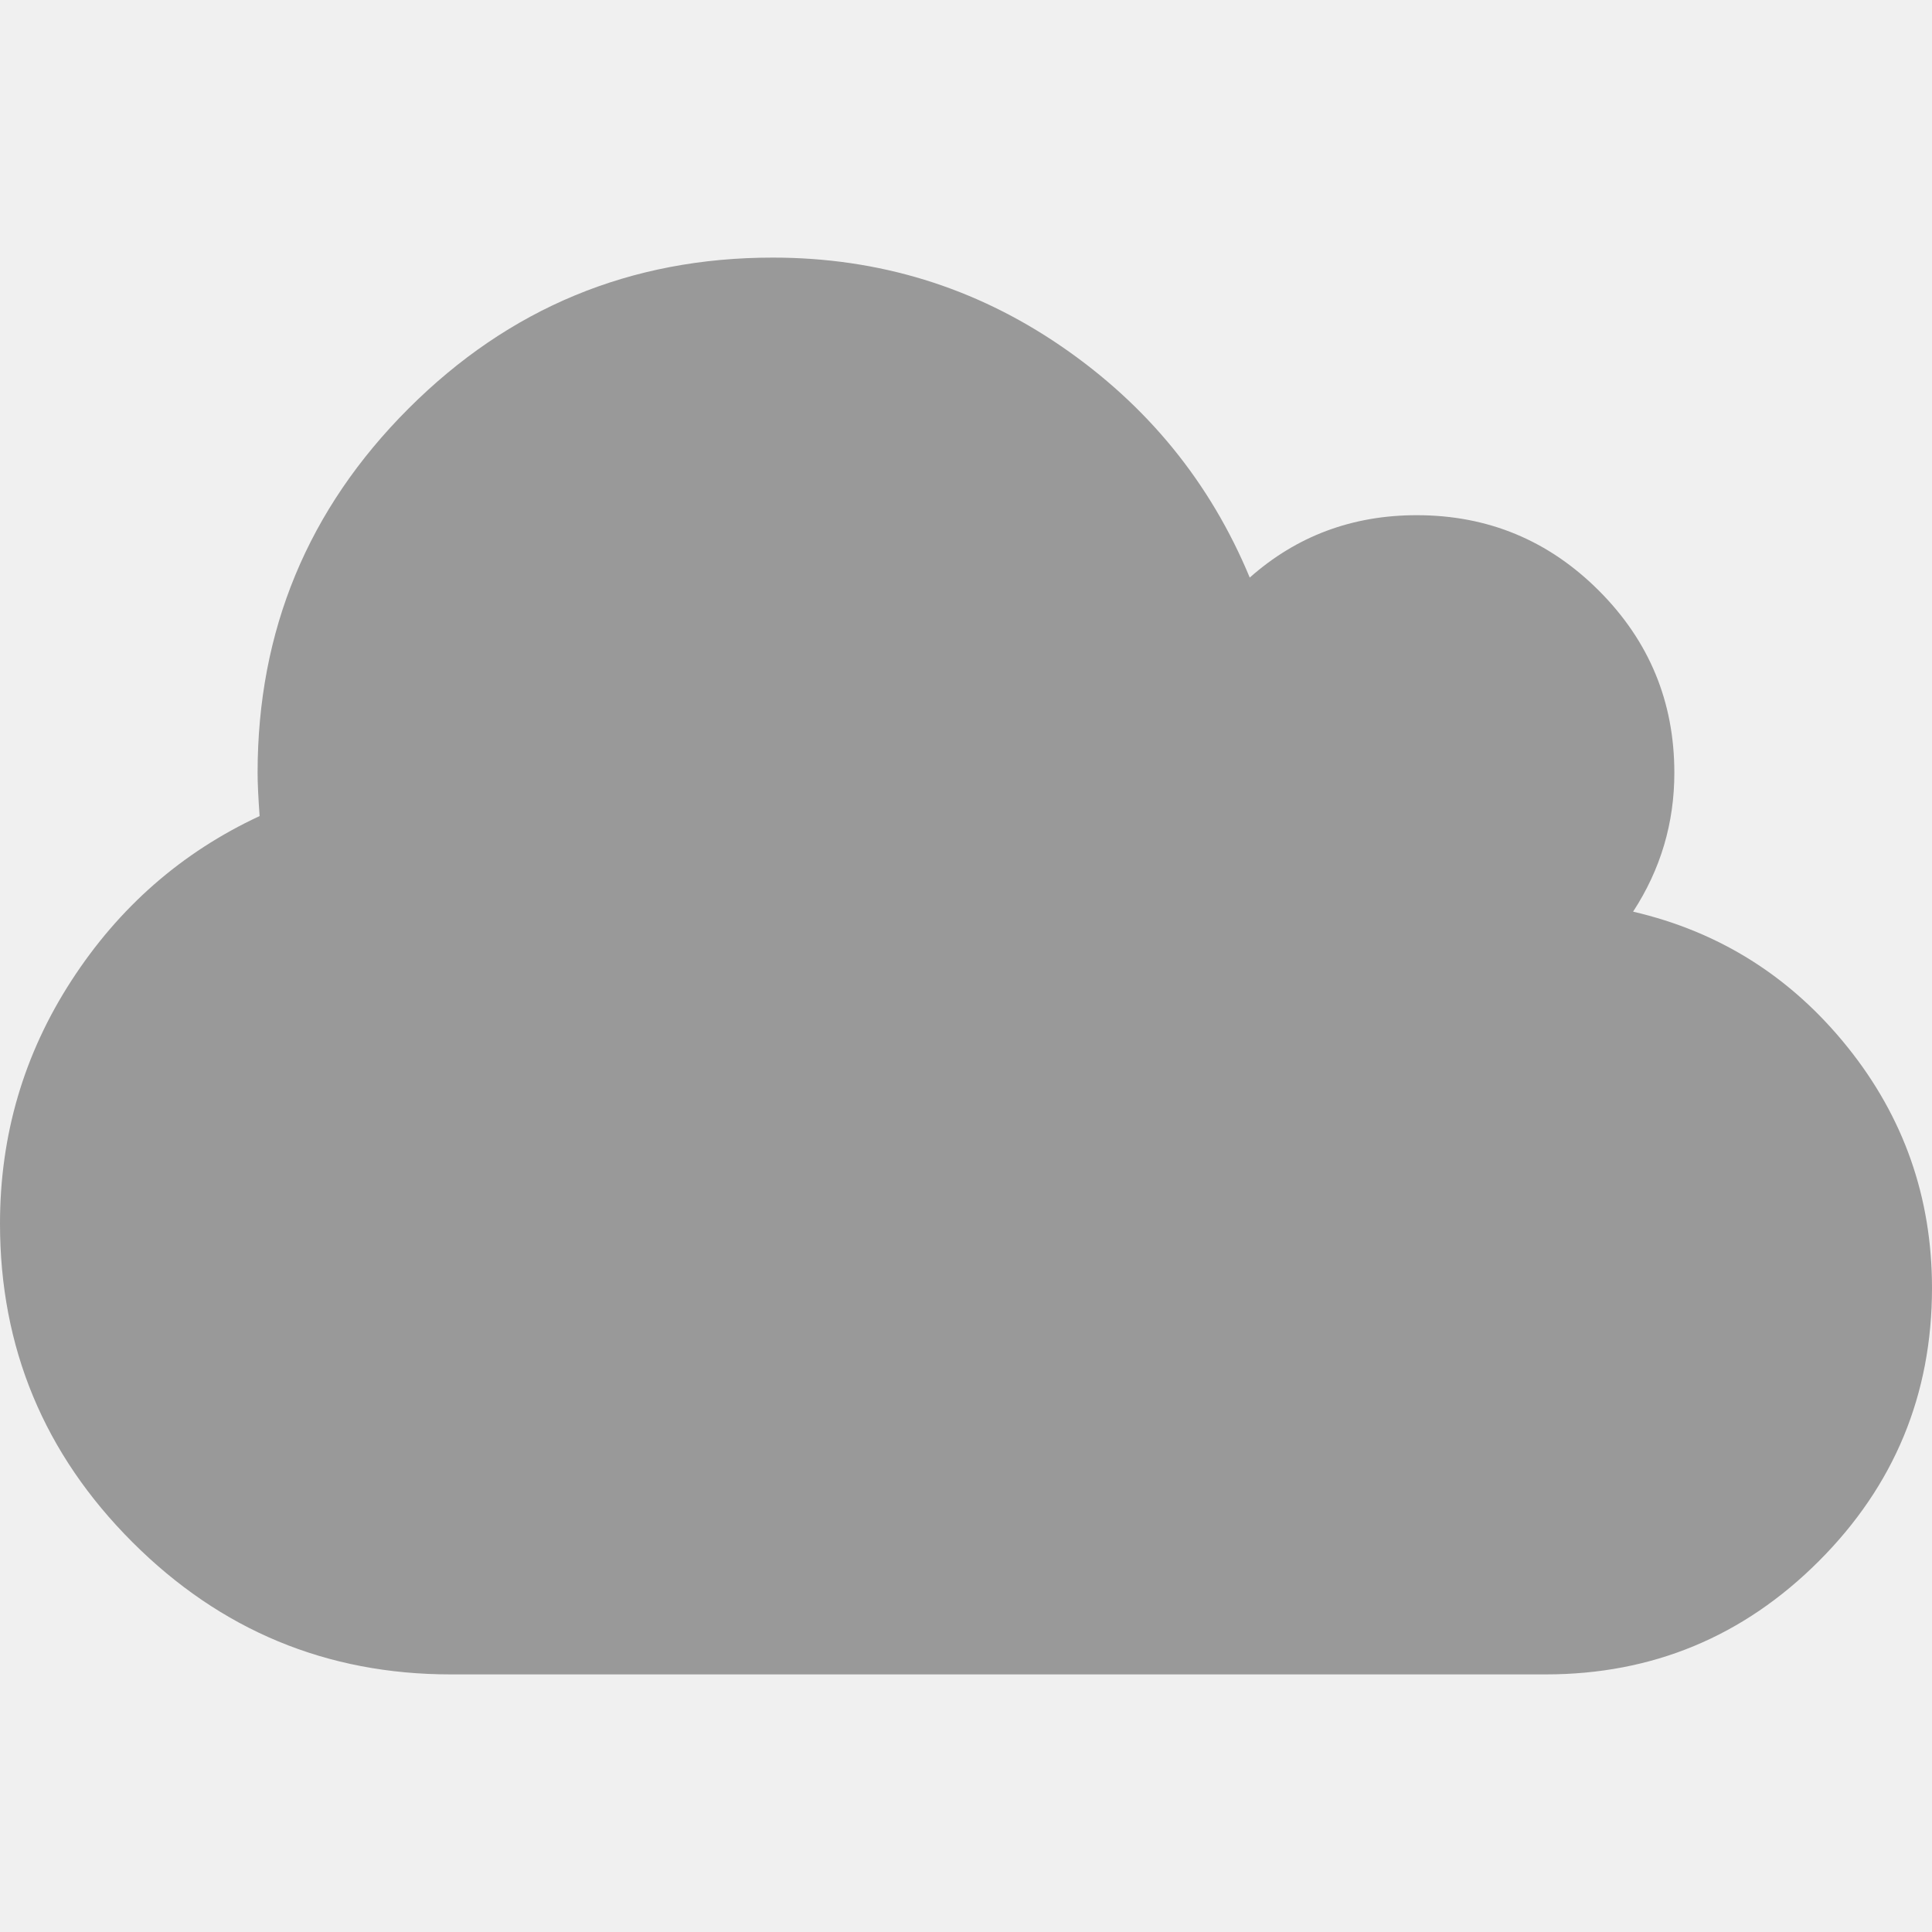
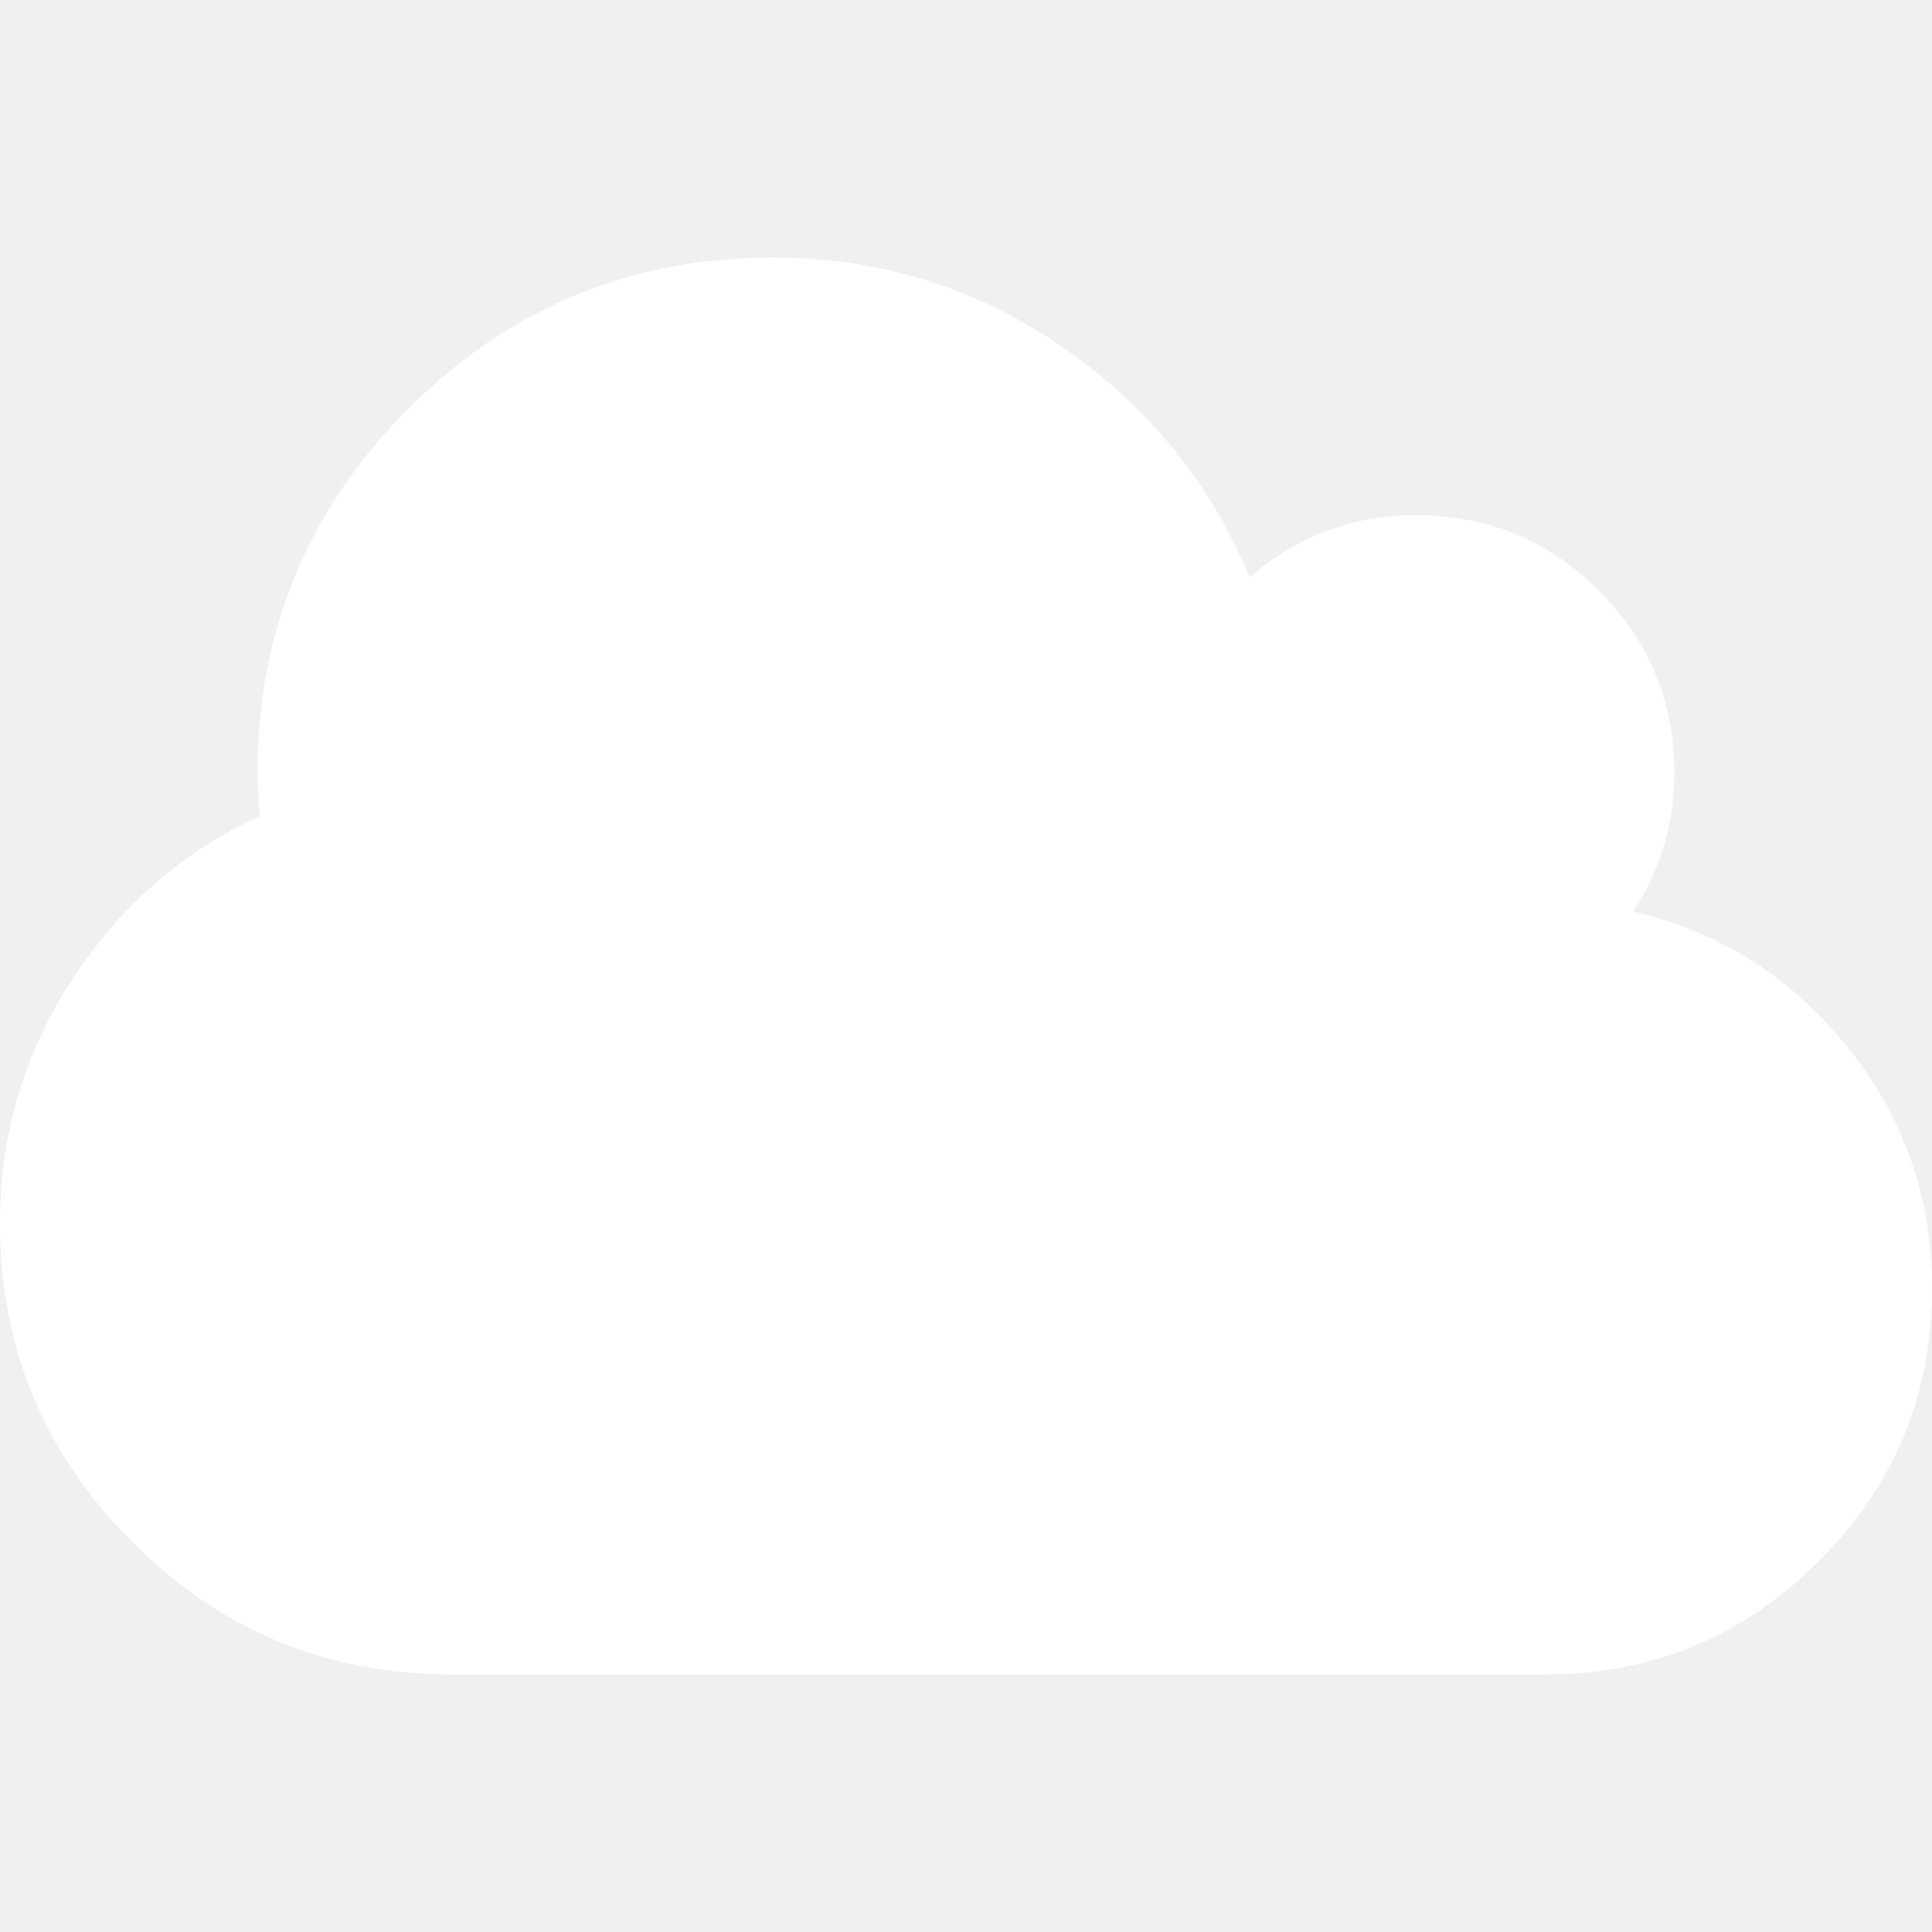
<svg xmlns="http://www.w3.org/2000/svg" version="1.1" id="Capa_1" x="0px" y="0px" width="512px" height="512px" viewBox="0 0 548.176 548.176" style="enable-background:new 0 0 548.176 548.176;" xml:space="preserve">
  <g>
-     <path d="M524.183,297.065c-15.985-19.893-36.265-32.691-60.815-38.399c7.81-11.993,11.704-25.126,11.704-39.399   c0-20.177-7.139-37.401-21.409-51.678c-14.273-14.272-31.498-21.411-51.675-21.411c-18.271,0-34.071,5.901-47.39,17.703   c-11.225-27.028-29.075-48.917-53.529-65.667c-24.46-16.746-51.728-25.125-81.802-25.125c-40.349,0-74.802,14.279-103.353,42.83   c-28.553,28.544-42.825,62.999-42.825,103.351c0,2.856,0.191,6.945,0.571,12.275c-22.078,10.279-39.876,25.838-53.389,46.686   C6.759,299.067,0,322.055,0,347.18c0,35.211,12.517,65.333,37.544,90.359c25.028,25.033,55.15,37.548,90.362,37.548h310.636   c30.259,0,56.096-10.715,77.512-32.121c21.413-21.412,32.121-47.249,32.121-77.515   C548.172,339.757,540.174,316.952,524.183,297.065z" fill="#999999" />
+     <path d="M524.183,297.065c-15.985-19.893-36.265-32.691-60.815-38.399c7.81-11.993,11.704-25.126,11.704-39.399   c0-20.177-7.139-37.401-21.409-51.678c-14.273-14.272-31.498-21.411-51.675-21.411c-18.271,0-34.071,5.901-47.39,17.703   c-11.225-27.028-29.075-48.917-53.529-65.667c-24.46-16.746-51.728-25.125-81.802-25.125c-40.349,0-74.802,14.279-103.353,42.83   c-28.553,28.544-42.825,62.999-42.825,103.351c0,2.856,0.191,6.945,0.571,12.275c-22.078,10.279-39.876,25.838-53.389,46.686   C6.759,299.067,0,322.055,0,347.18c0,35.211,12.517,65.333,37.544,90.359c25.028,25.033,55.15,37.548,90.362,37.548h310.636   c30.259,0,56.096-10.715,77.512-32.121c21.413-21.412,32.121-47.249,32.121-77.515   C548.172,339.757,540.174,316.952,524.183,297.065z" fill="#FFFFFF" />
  </g>
  <g>
</g>
  <g>
</g>
  <g>
</g>
  <g>
</g>
  <g>
</g>
  <g>
</g>
  <g>
</g>
  <g>
</g>
  <g>
</g>
  <g>
</g>
  <g>
</g>
  <g>
</g>
  <g>
</g>
  <g>
</g>
  <g>
</g>
</svg>
